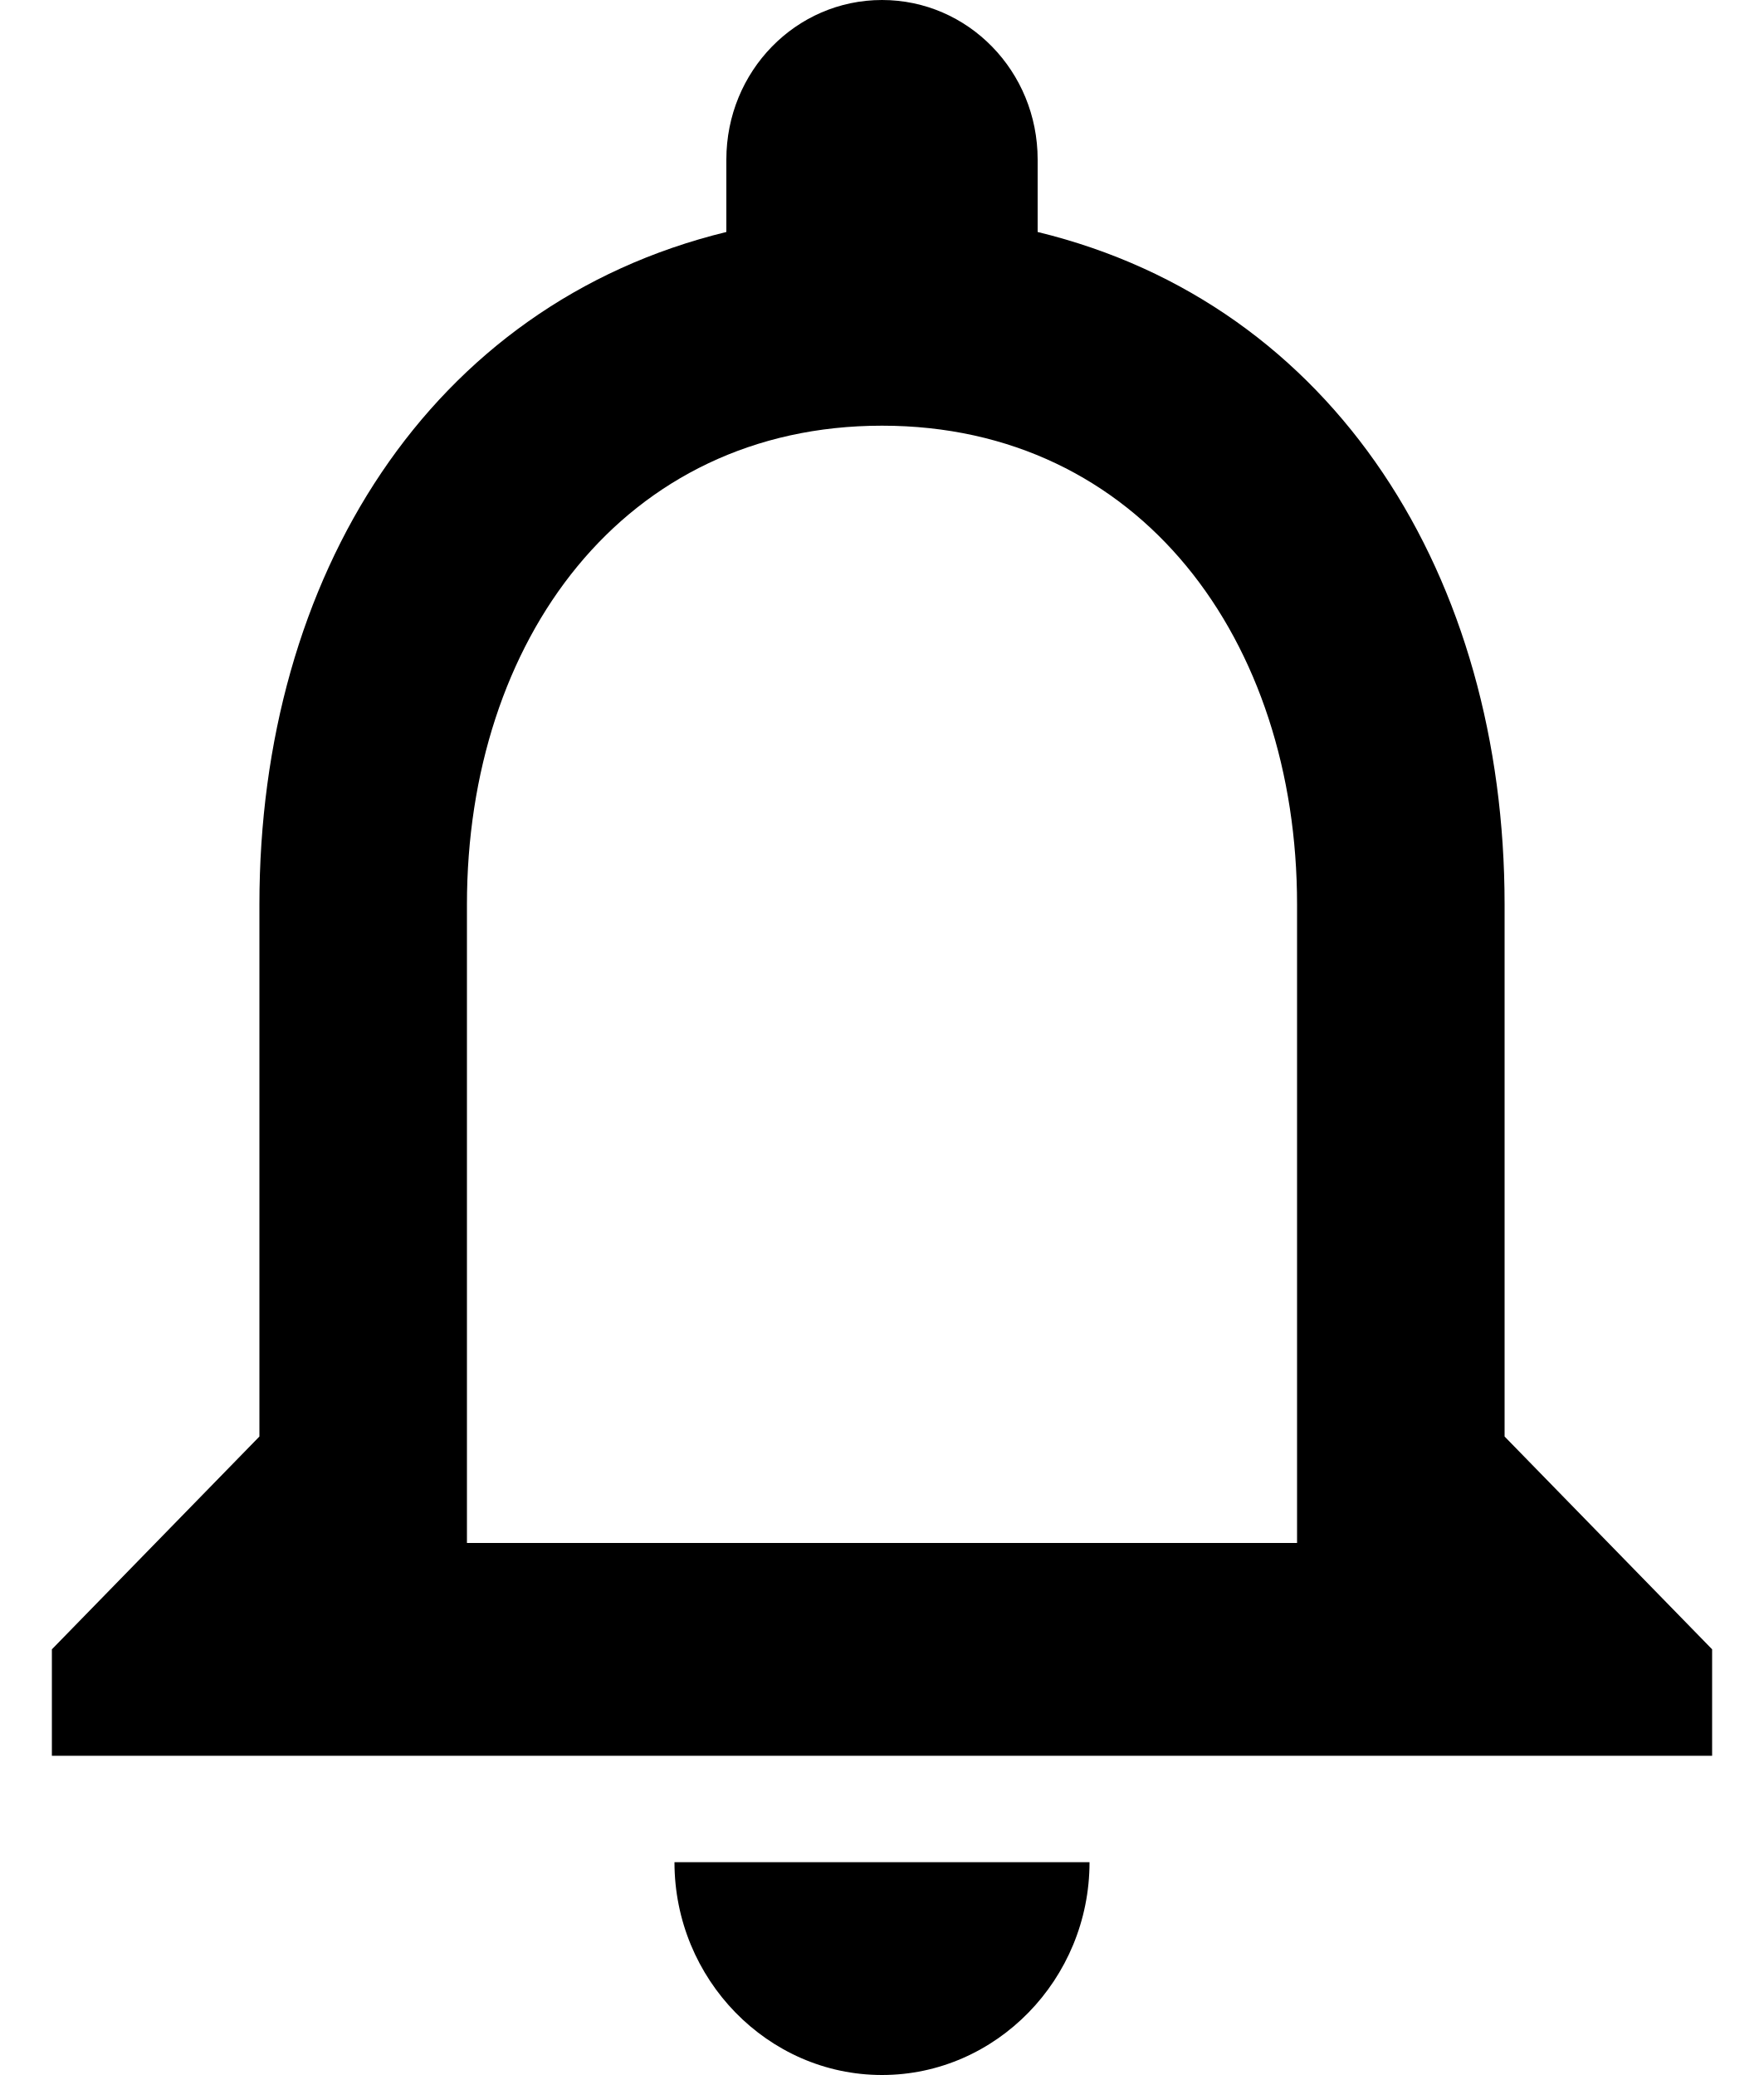
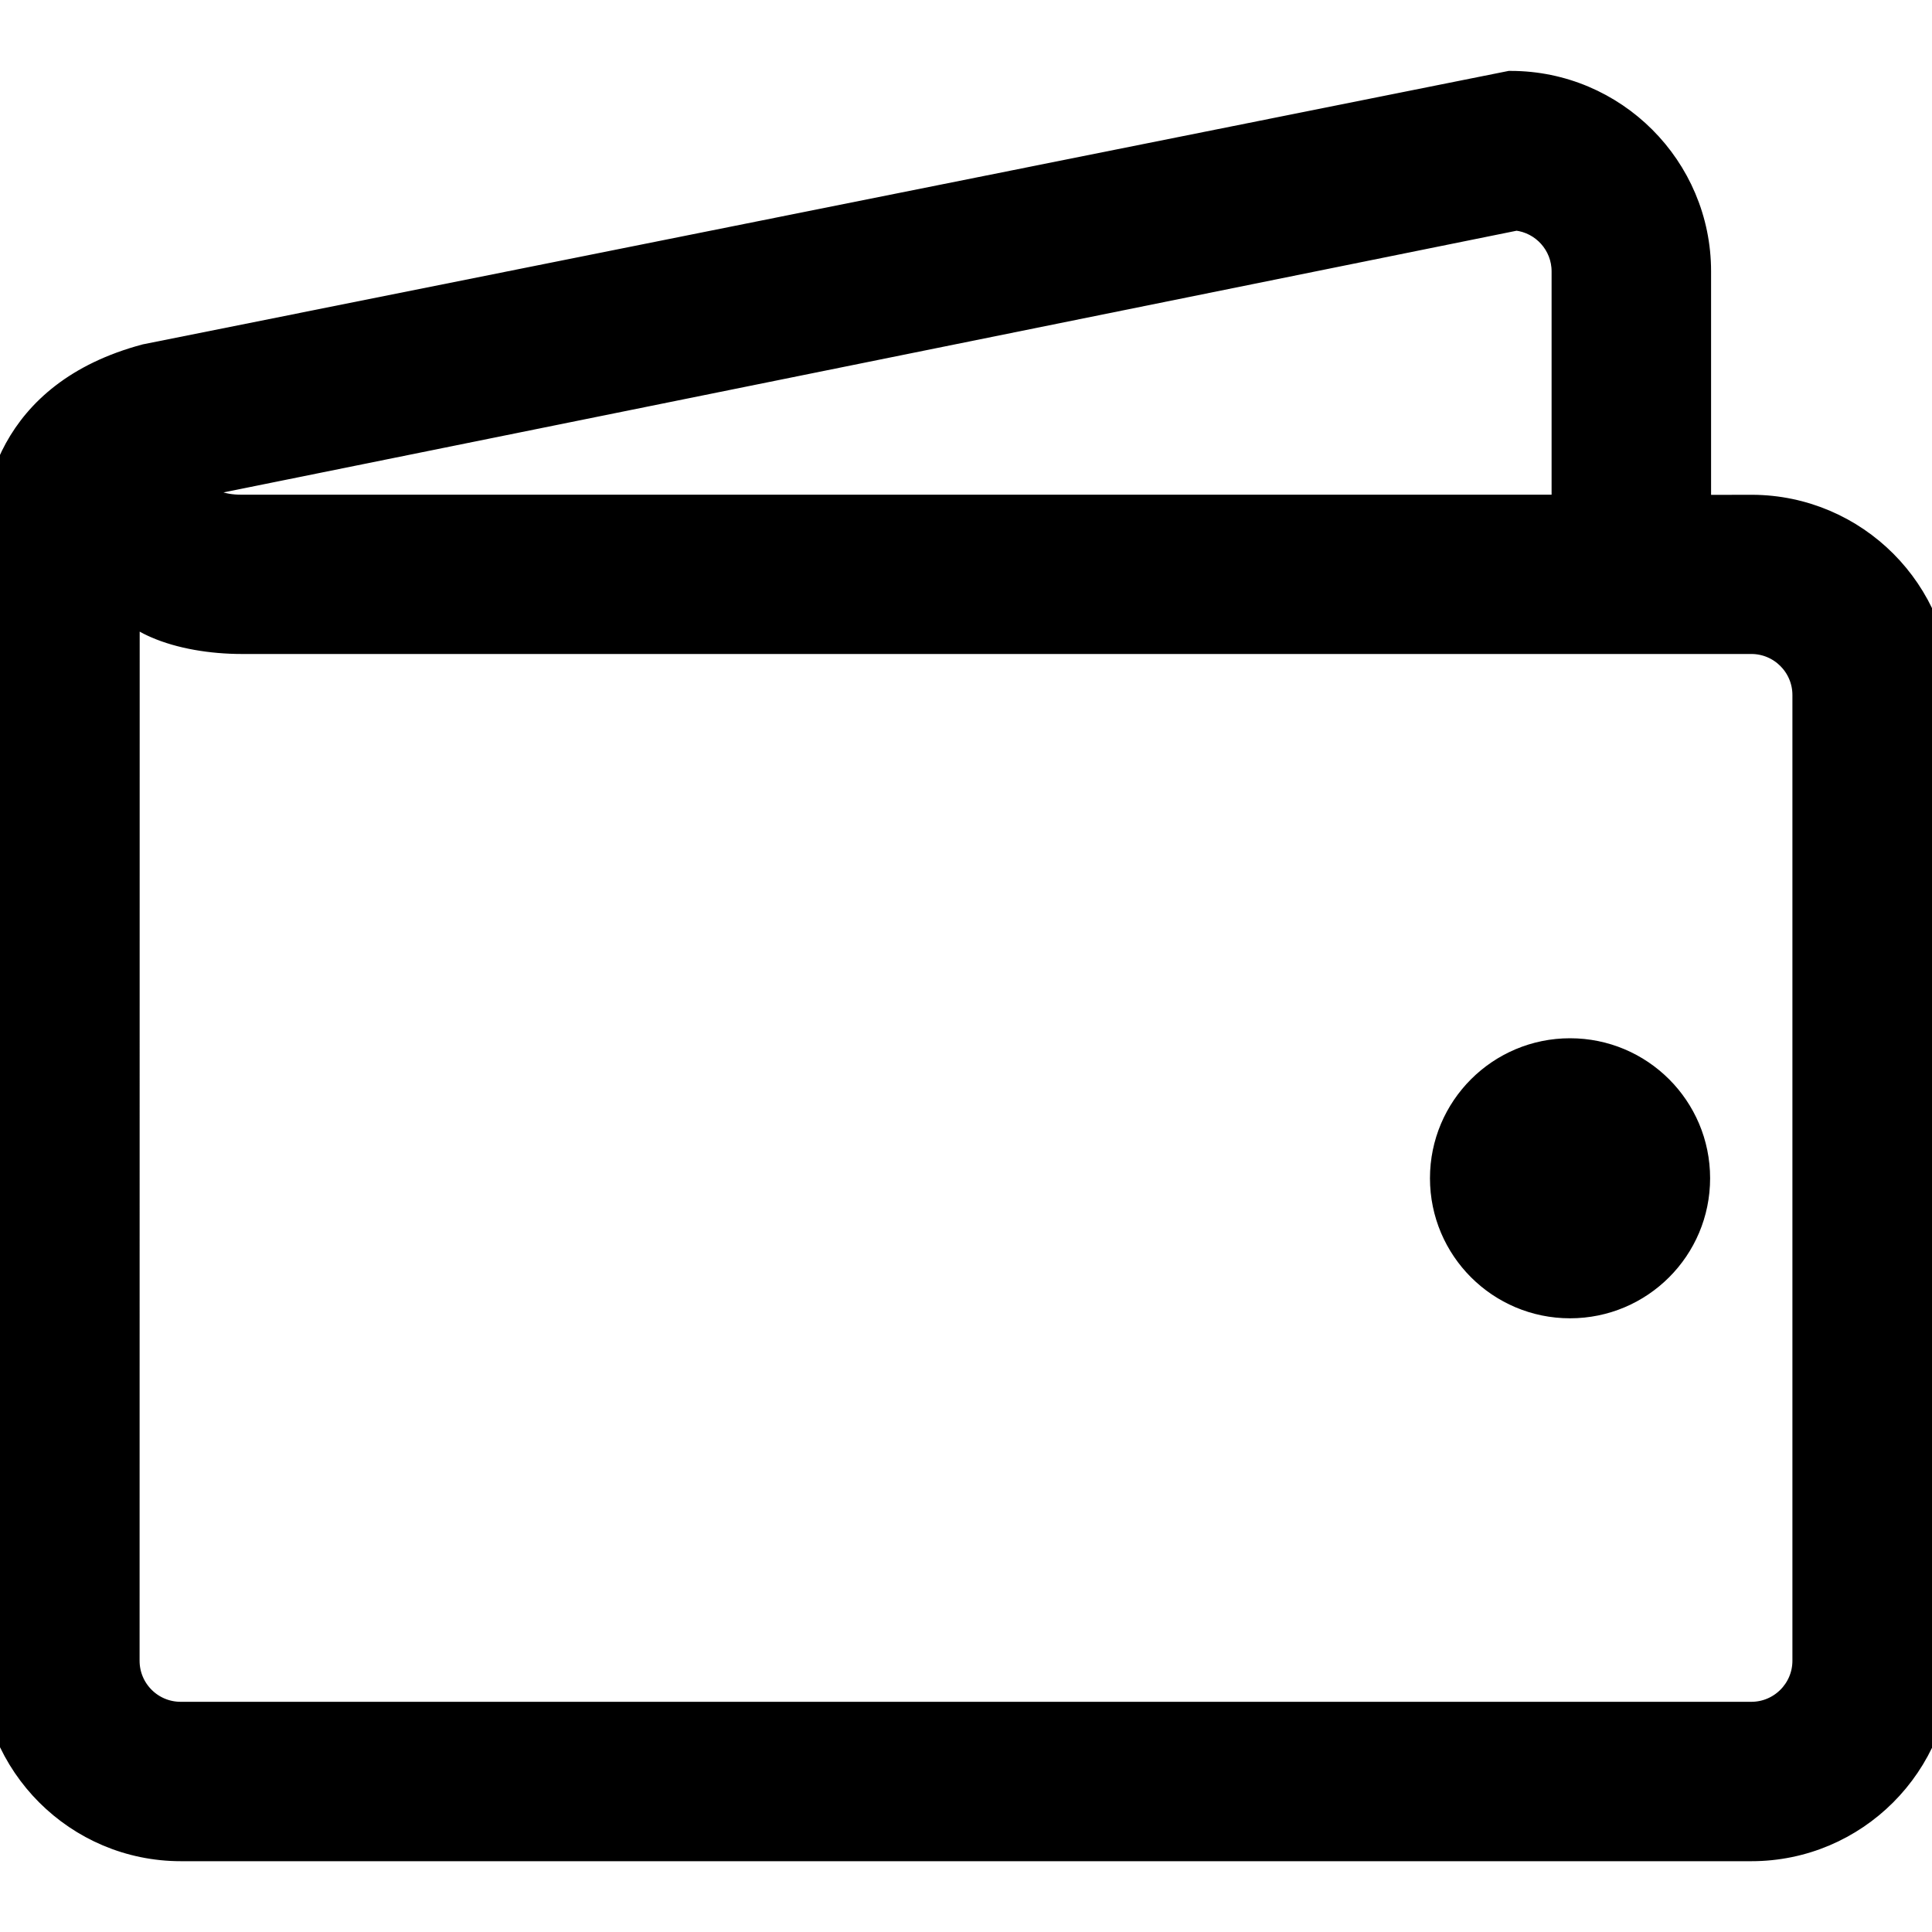
- <svg xmlns="http://www.w3.org/2000/svg" width="17" height="20" viewBox="0 0 17 20" fill="none">
-   <path d="M8.5 20C9.6 20 10.5 19.077 10.5 17.949H6.5C6.5 19.077 7.4 20 8.5 20ZM14.5 13.846V8.718C14.5 5.569 12.87 2.933 10 2.236V1.538C10 0.687 9.33 0 8.5 0C7.67 0 7 0.687 7 1.538V2.236C4.14 2.933 2.5 5.559 2.5 8.718V13.846L0.5 15.897V16.923H16.5V15.897L14.5 13.846ZM12.5 14.872H4.5V8.718C4.5 6.174 6.01 4.103 8.5 4.103C10.99 4.103 12.5 6.174 12.5 8.718V14.872Z" fill="black" />
+ <svg xmlns="http://www.w3.org/2000/svg" width="20" height="20" viewBox="0 0 20 20" fill="none">
+   <path d="M17.613 5.223L18.137 5.222L18.138 5.222C19.224 5.226 20.106 6.109 20.106 7.196V17.192C20.106 18.281 19.221 19.167 18.131 19.167H1.872C0.783 19.167 -0.103 18.281 -0.103 17.192V17.192L-0.093 5.675C-0.098 5.434 -0.068 5.03 0.149 4.635C0.369 4.236 0.774 3.856 1.502 3.662L1.502 3.662L1.508 3.661L15.618 0.836L15.628 0.834H15.638C16.727 0.834 17.613 1.72 17.613 2.809V5.223ZM15.697 2.287L2.054 5.048C2.063 5.059 2.073 5.069 2.084 5.08C2.153 5.148 2.28 5.223 2.504 5.221H2.505H16.162V2.809C16.162 2.539 15.958 2.317 15.697 2.287ZM1.604 6.505C1.509 6.464 1.42 6.412 1.346 6.348L1.345 17.192C1.345 17.482 1.58 17.717 1.87 17.717H18.13C18.419 17.717 18.655 17.482 18.655 17.192V7.195C18.655 6.905 18.419 6.67 18.13 6.67H2.503C2.187 6.67 1.858 6.616 1.604 6.505ZM16.253 10.848C16.999 10.848 17.603 11.452 17.603 12.197C17.603 12.943 16.999 13.547 16.253 13.547C15.508 13.547 14.903 12.943 14.903 12.197C14.903 11.452 15.508 10.848 16.253 10.848Z" fill="black" stroke="black" stroke-width="0.2" />
</svg>
